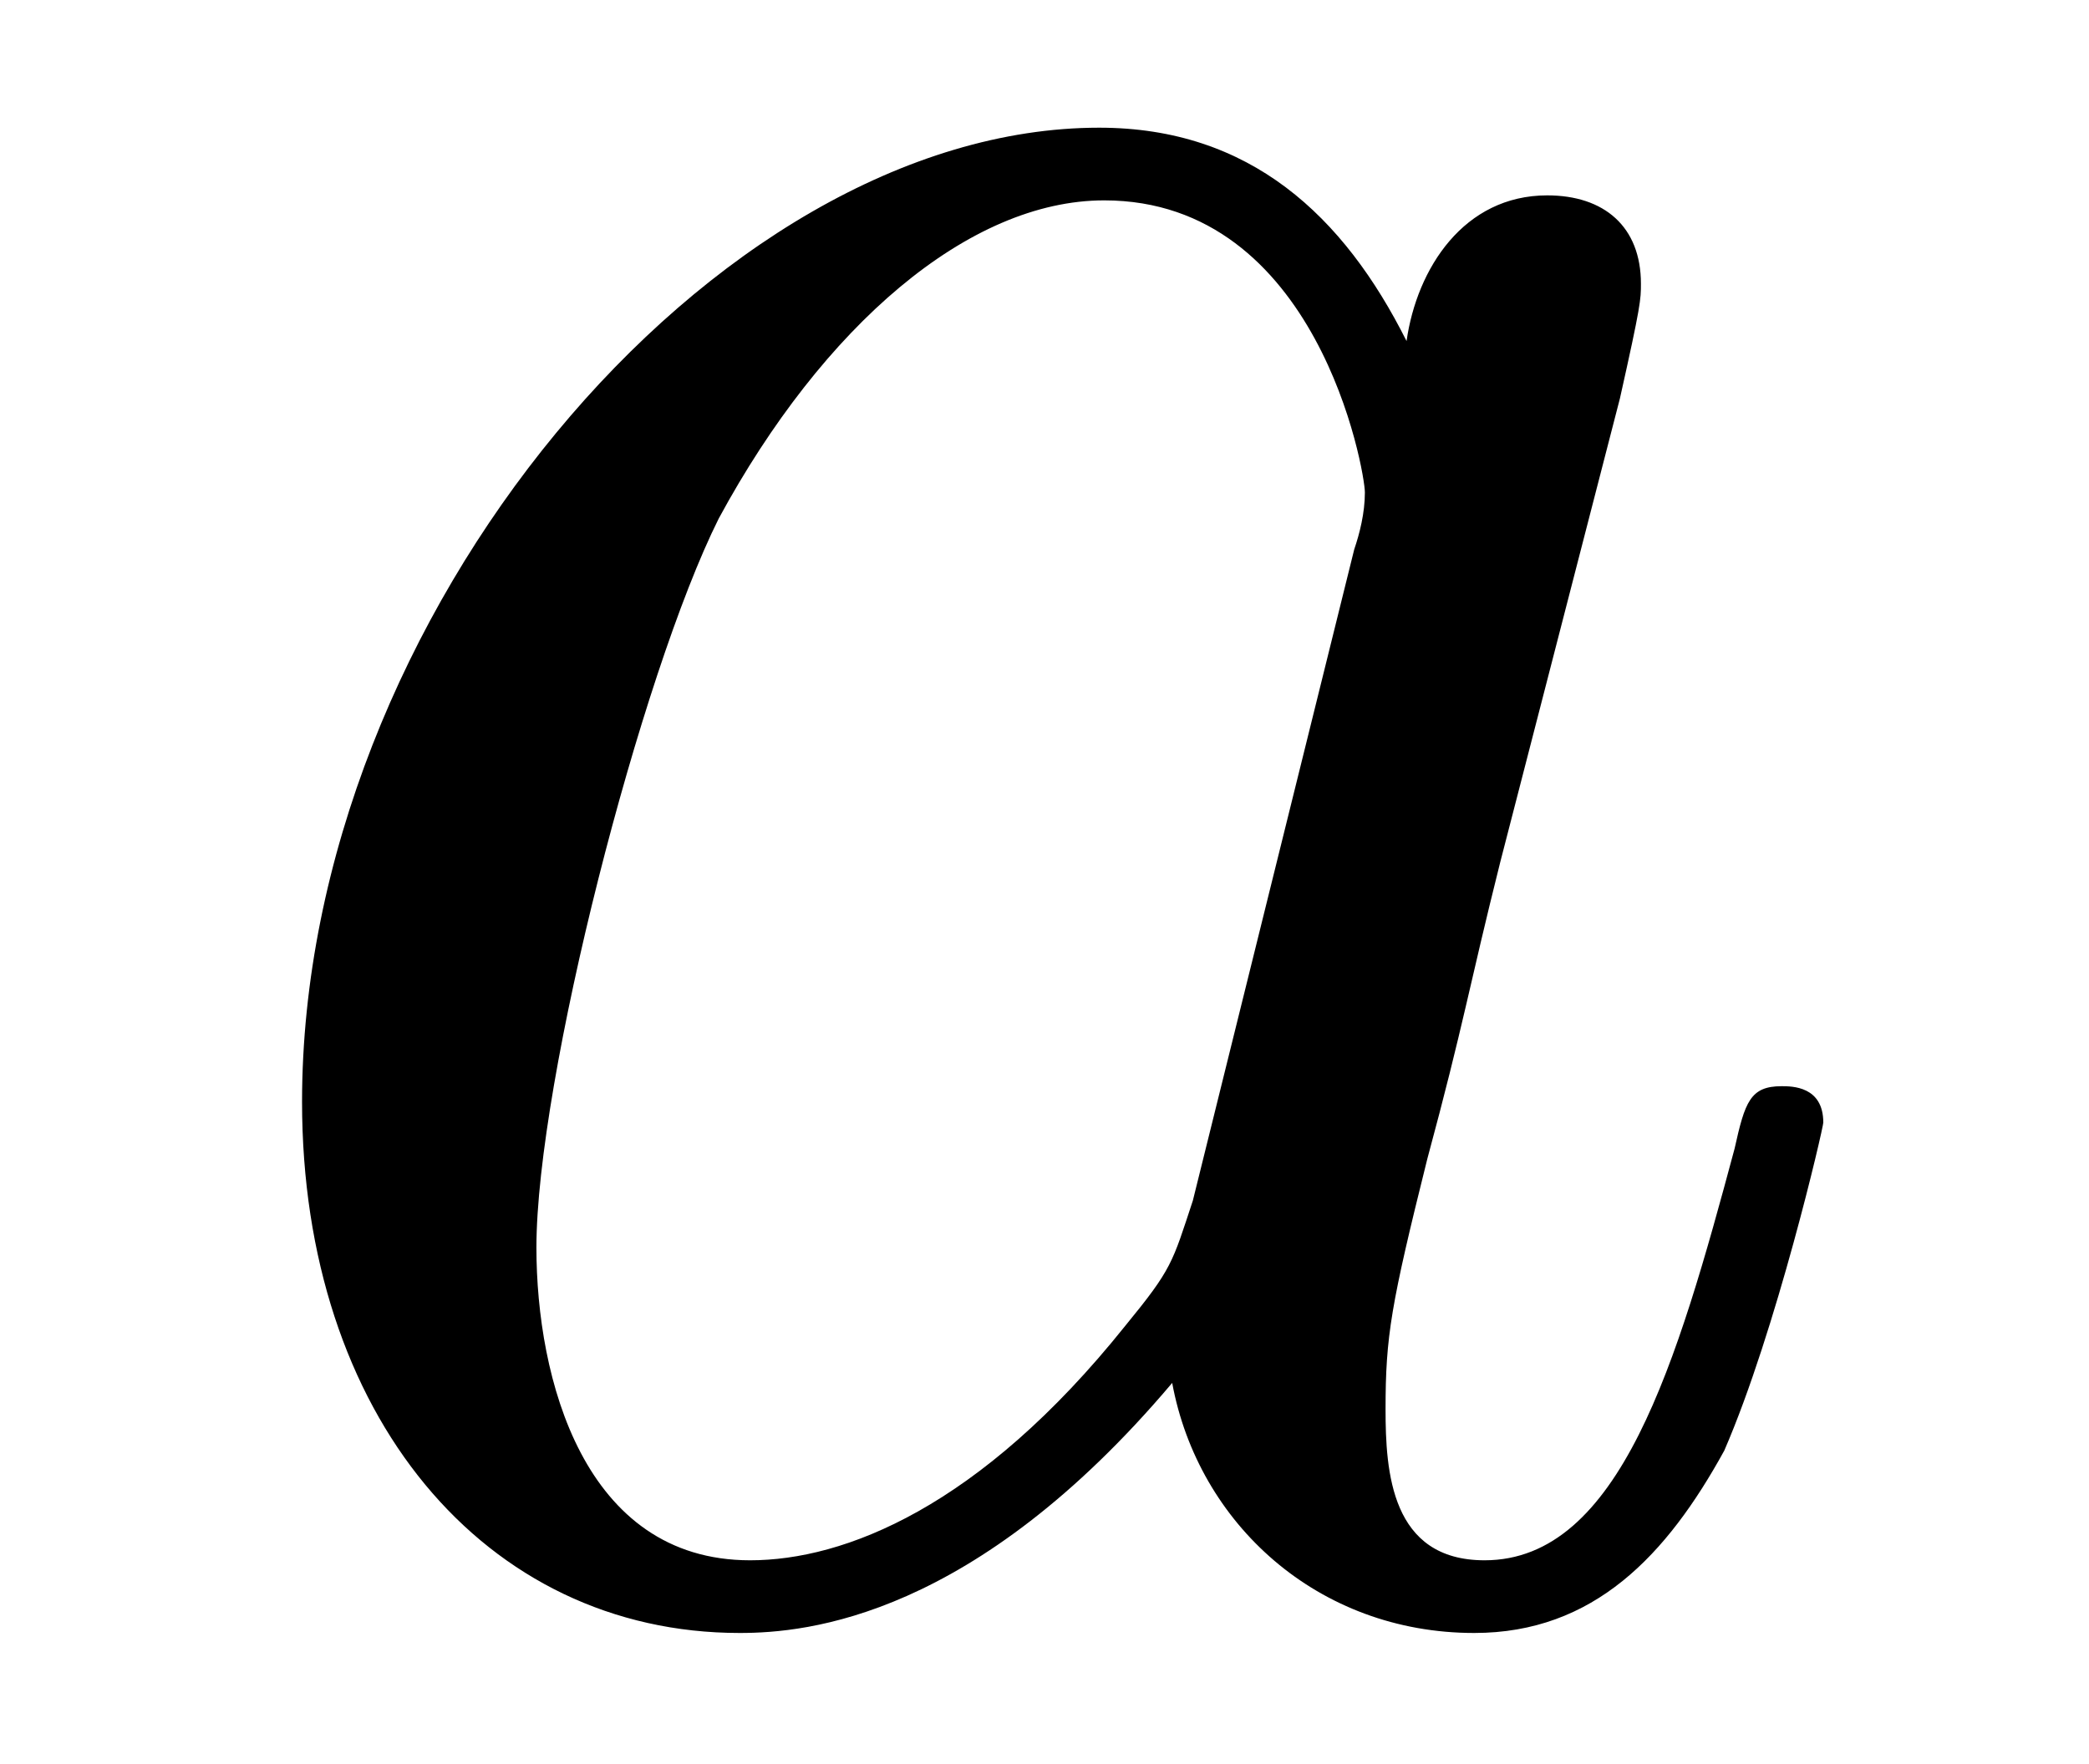
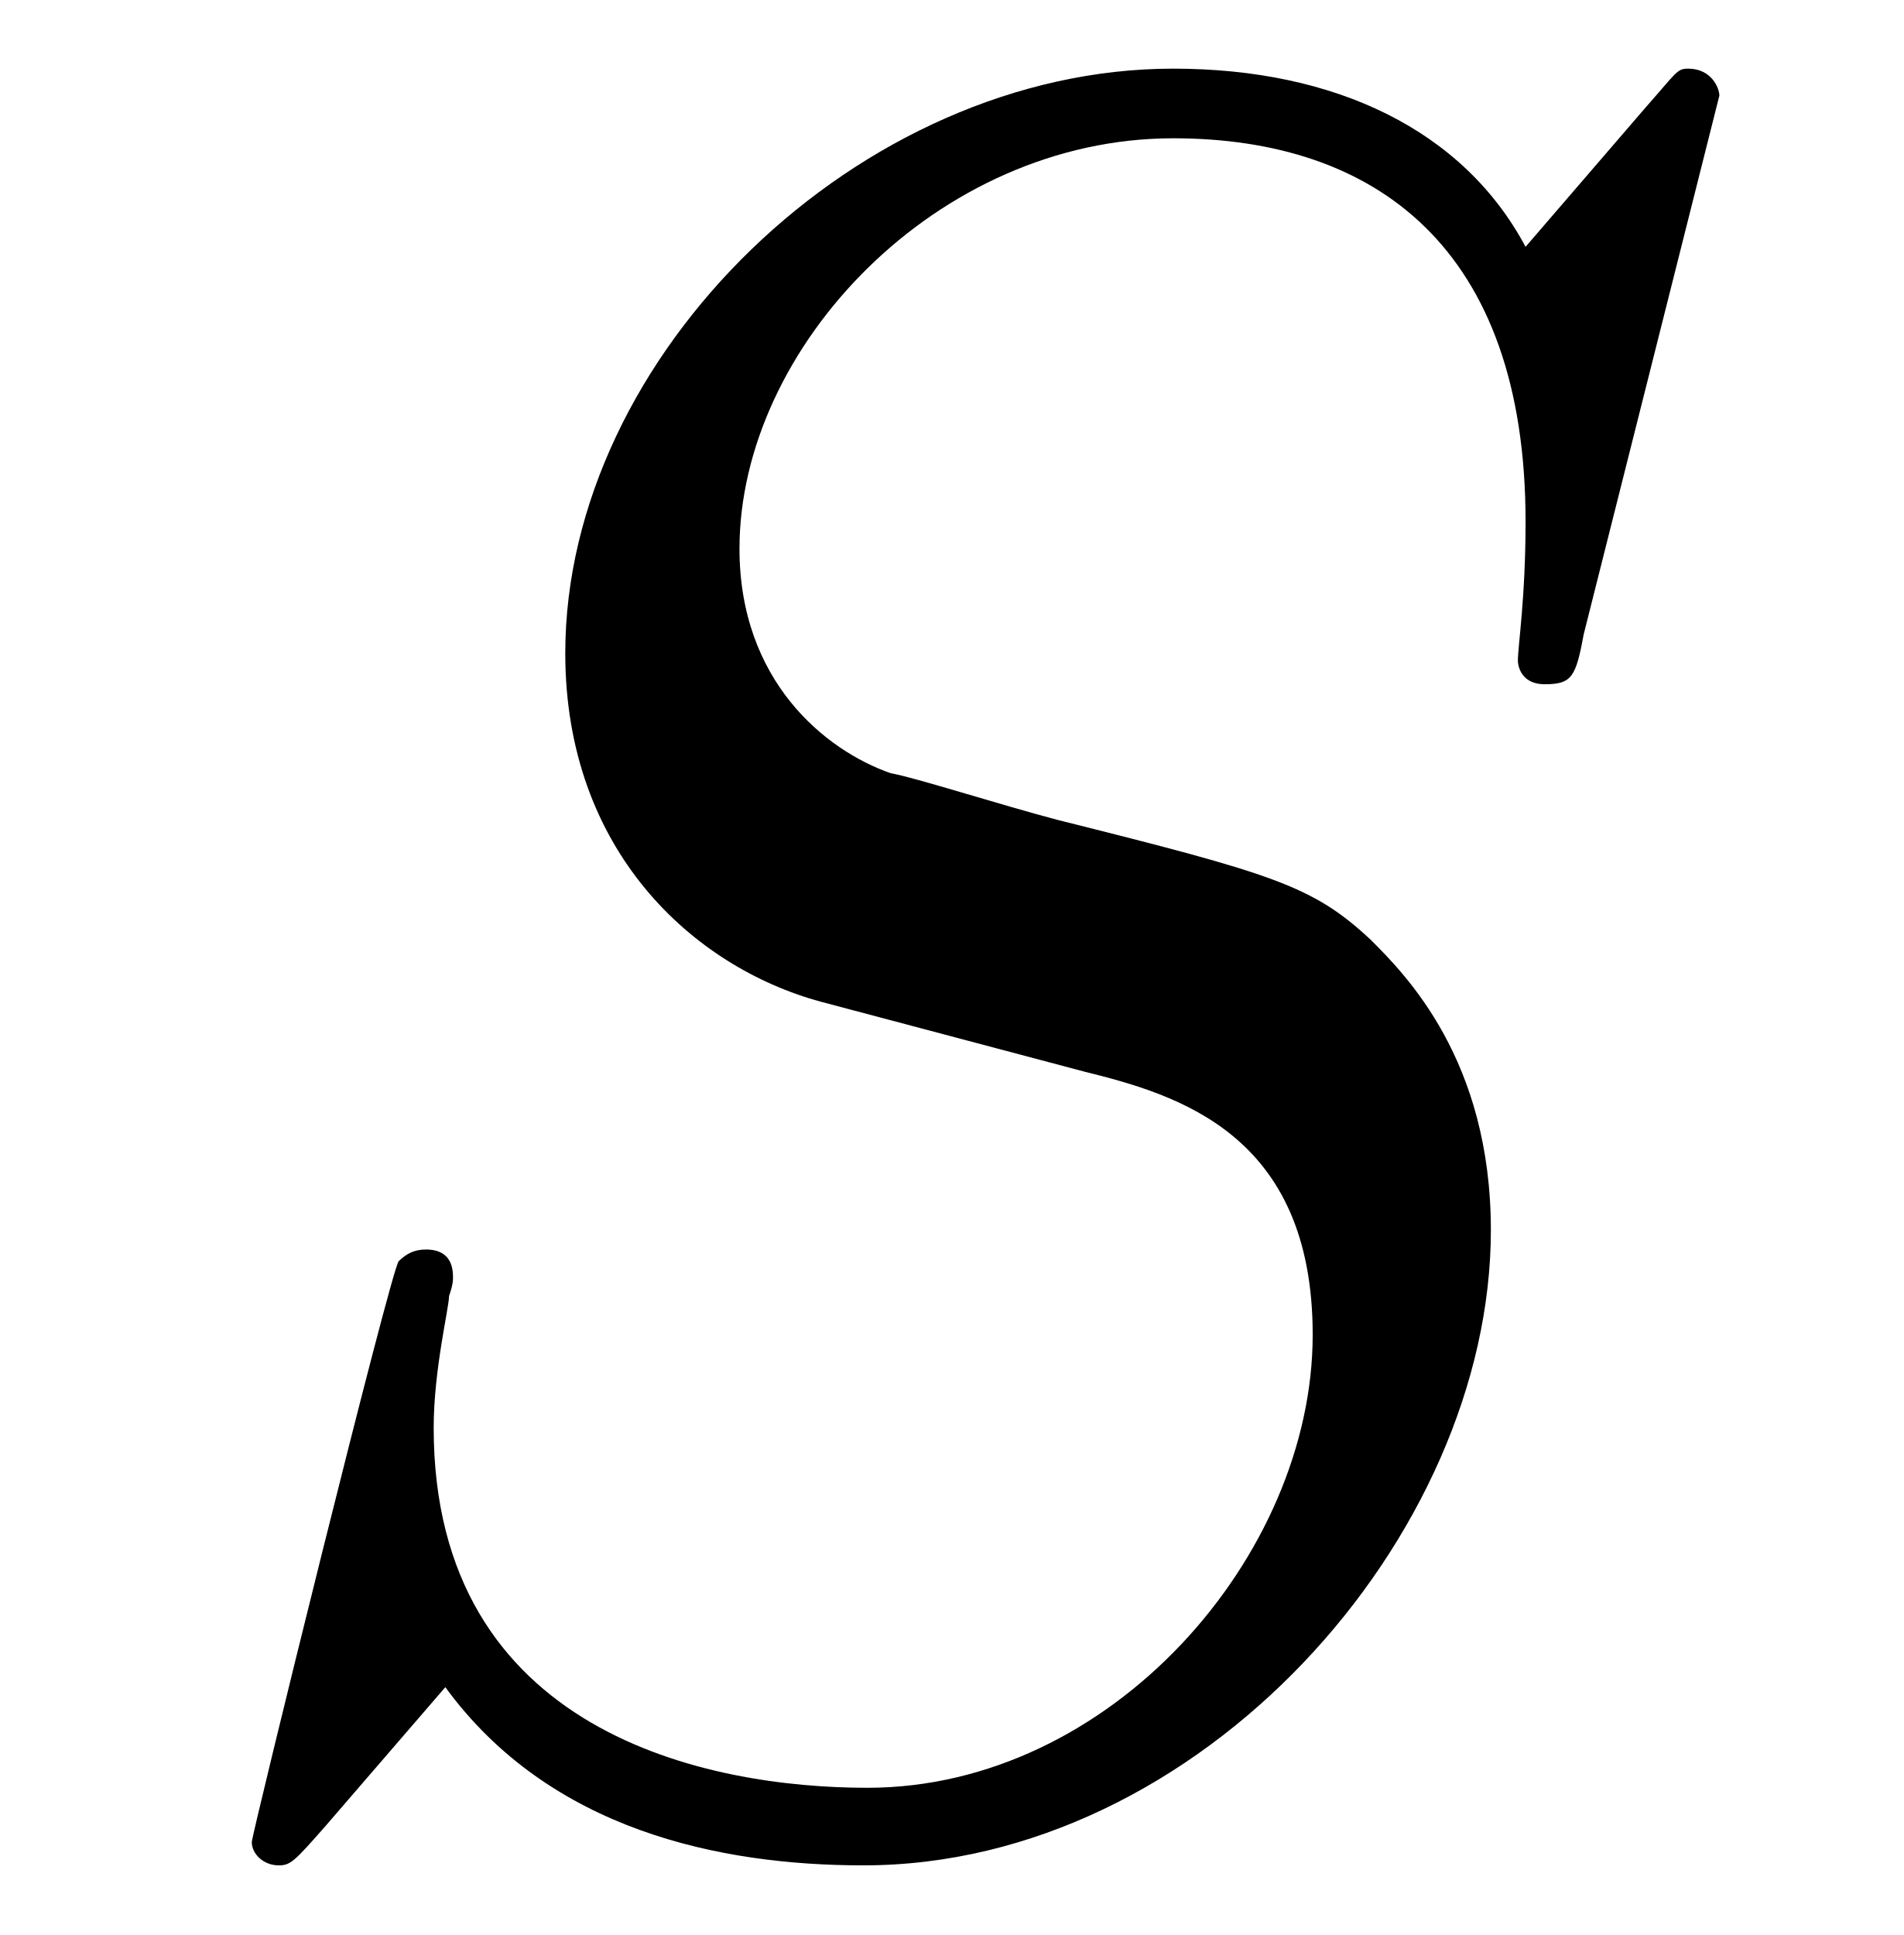
- <svg xmlns="http://www.w3.org/2000/svg" xmlns:xlink="http://www.w3.org/1999/xlink" viewBox="0 0 6.266 5.289">
+ <svg xmlns="http://www.w3.org/2000/svg" xmlns:xlink="http://www.w3.org/1999/xlink" viewBox="0 0 7.683 7.808">
  <defs>
    <g>
      <g id="glyph-0-0">
-         <path d="M 3.719 -3.766 C 3.531 -4.141 3.25 -4.406 2.797 -4.406 C 1.641 -4.406 0.406 -2.938 0.406 -1.484 C 0.406 -0.547 0.953 0.109 1.719 0.109 C 1.922 0.109 2.422 0.062 3.016 -0.641 C 3.094 -0.219 3.453 0.109 3.922 0.109 C 4.281 0.109 4.5 -0.125 4.672 -0.438 C 4.828 -0.797 4.969 -1.406 4.969 -1.422 C 4.969 -1.531 4.875 -1.531 4.844 -1.531 C 4.75 -1.531 4.734 -1.484 4.703 -1.344 C 4.531 -0.703 4.359 -0.109 3.953 -0.109 C 3.672 -0.109 3.656 -0.375 3.656 -0.562 C 3.656 -0.781 3.672 -0.875 3.781 -1.312 C 3.891 -1.719 3.906 -1.828 4 -2.203 L 4.359 -3.594 C 4.422 -3.875 4.422 -3.891 4.422 -3.938 C 4.422 -4.109 4.312 -4.203 4.141 -4.203 C 3.891 -4.203 3.75 -3.984 3.719 -3.766 Z M 3.078 -1.188 C 3.016 -1 3.016 -0.984 2.875 -0.812 C 2.438 -0.266 2.031 -0.109 1.75 -0.109 C 1.25 -0.109 1.109 -0.656 1.109 -1.047 C 1.109 -1.547 1.422 -2.766 1.656 -3.234 C 1.969 -3.812 2.406 -4.188 2.812 -4.188 C 3.453 -4.188 3.594 -3.375 3.594 -3.312 C 3.594 -3.25 3.578 -3.188 3.562 -3.141 Z M 3.078 -1.188 " />
+         <path d="M 6.438 -6.922 C 6.438 -6.953 6.406 -7.031 6.312 -7.031 C 6.266 -7.031 6.266 -7.016 6.141 -6.875 L 5.656 -6.312 C 5.406 -6.781 4.891 -7.031 4.234 -7.031 C 2.969 -7.031 1.781 -5.875 1.781 -4.672 C 1.781 -3.875 2.297 -3.406 2.812 -3.266 L 3.875 -2.984 C 4.25 -2.891 4.797 -2.734 4.797 -1.922 C 4.797 -1.031 3.984 -0.094 3 -0.094 C 2.359 -0.094 1.25 -0.312 1.25 -1.547 C 1.25 -1.781 1.312 -2.031 1.312 -2.078 C 1.328 -2.125 1.328 -2.141 1.328 -2.156 C 1.328 -2.25 1.266 -2.266 1.219 -2.266 C 1.172 -2.266 1.141 -2.25 1.109 -2.219 C 1.078 -2.188 0.516 0.094 0.516 0.125 C 0.516 0.172 0.562 0.219 0.625 0.219 C 0.672 0.219 0.688 0.203 0.812 0.062 L 1.297 -0.5 C 1.719 0.078 2.406 0.219 2.984 0.219 C 4.344 0.219 5.516 -1.109 5.516 -2.344 C 5.516 -3.031 5.172 -3.375 5.031 -3.516 C 4.797 -3.734 4.641 -3.781 3.766 -4 C 3.531 -4.062 3.188 -4.172 3.094 -4.188 C 2.828 -4.281 2.484 -4.562 2.484 -5.094 C 2.484 -5.906 3.281 -6.75 4.234 -6.75 C 5.047 -6.75 5.656 -6.312 5.656 -5.203 C 5.656 -4.891 5.625 -4.703 5.625 -4.641 C 5.625 -4.641 5.625 -4.547 5.734 -4.547 C 5.844 -4.547 5.859 -4.578 5.891 -4.75 Z M 6.438 -6.922 " />
      </g>
    </g>
+     <clipPath id="clip-0">
+       <path clip-rule="nonzero" d="M 1 0 L 7 0 L 7 7.809 L 1 7.809 Z M 1 0 " />
+     </clipPath>
  </defs>
-   <g fill="rgb(0%, 0%, 0%)" fill-opacity="1">
-     <use xlink:href="#glyph-0-0" x="0.5" y="4.789" />
+   <g clip-path="url(#clip-0)">
+     <g fill="rgb(0%, 0%, 0%)" fill-opacity="1">
+       <use xlink:href="#glyph-0-0" x="0.5" y="7.308" />
+     </g>
  </g>
</svg>
